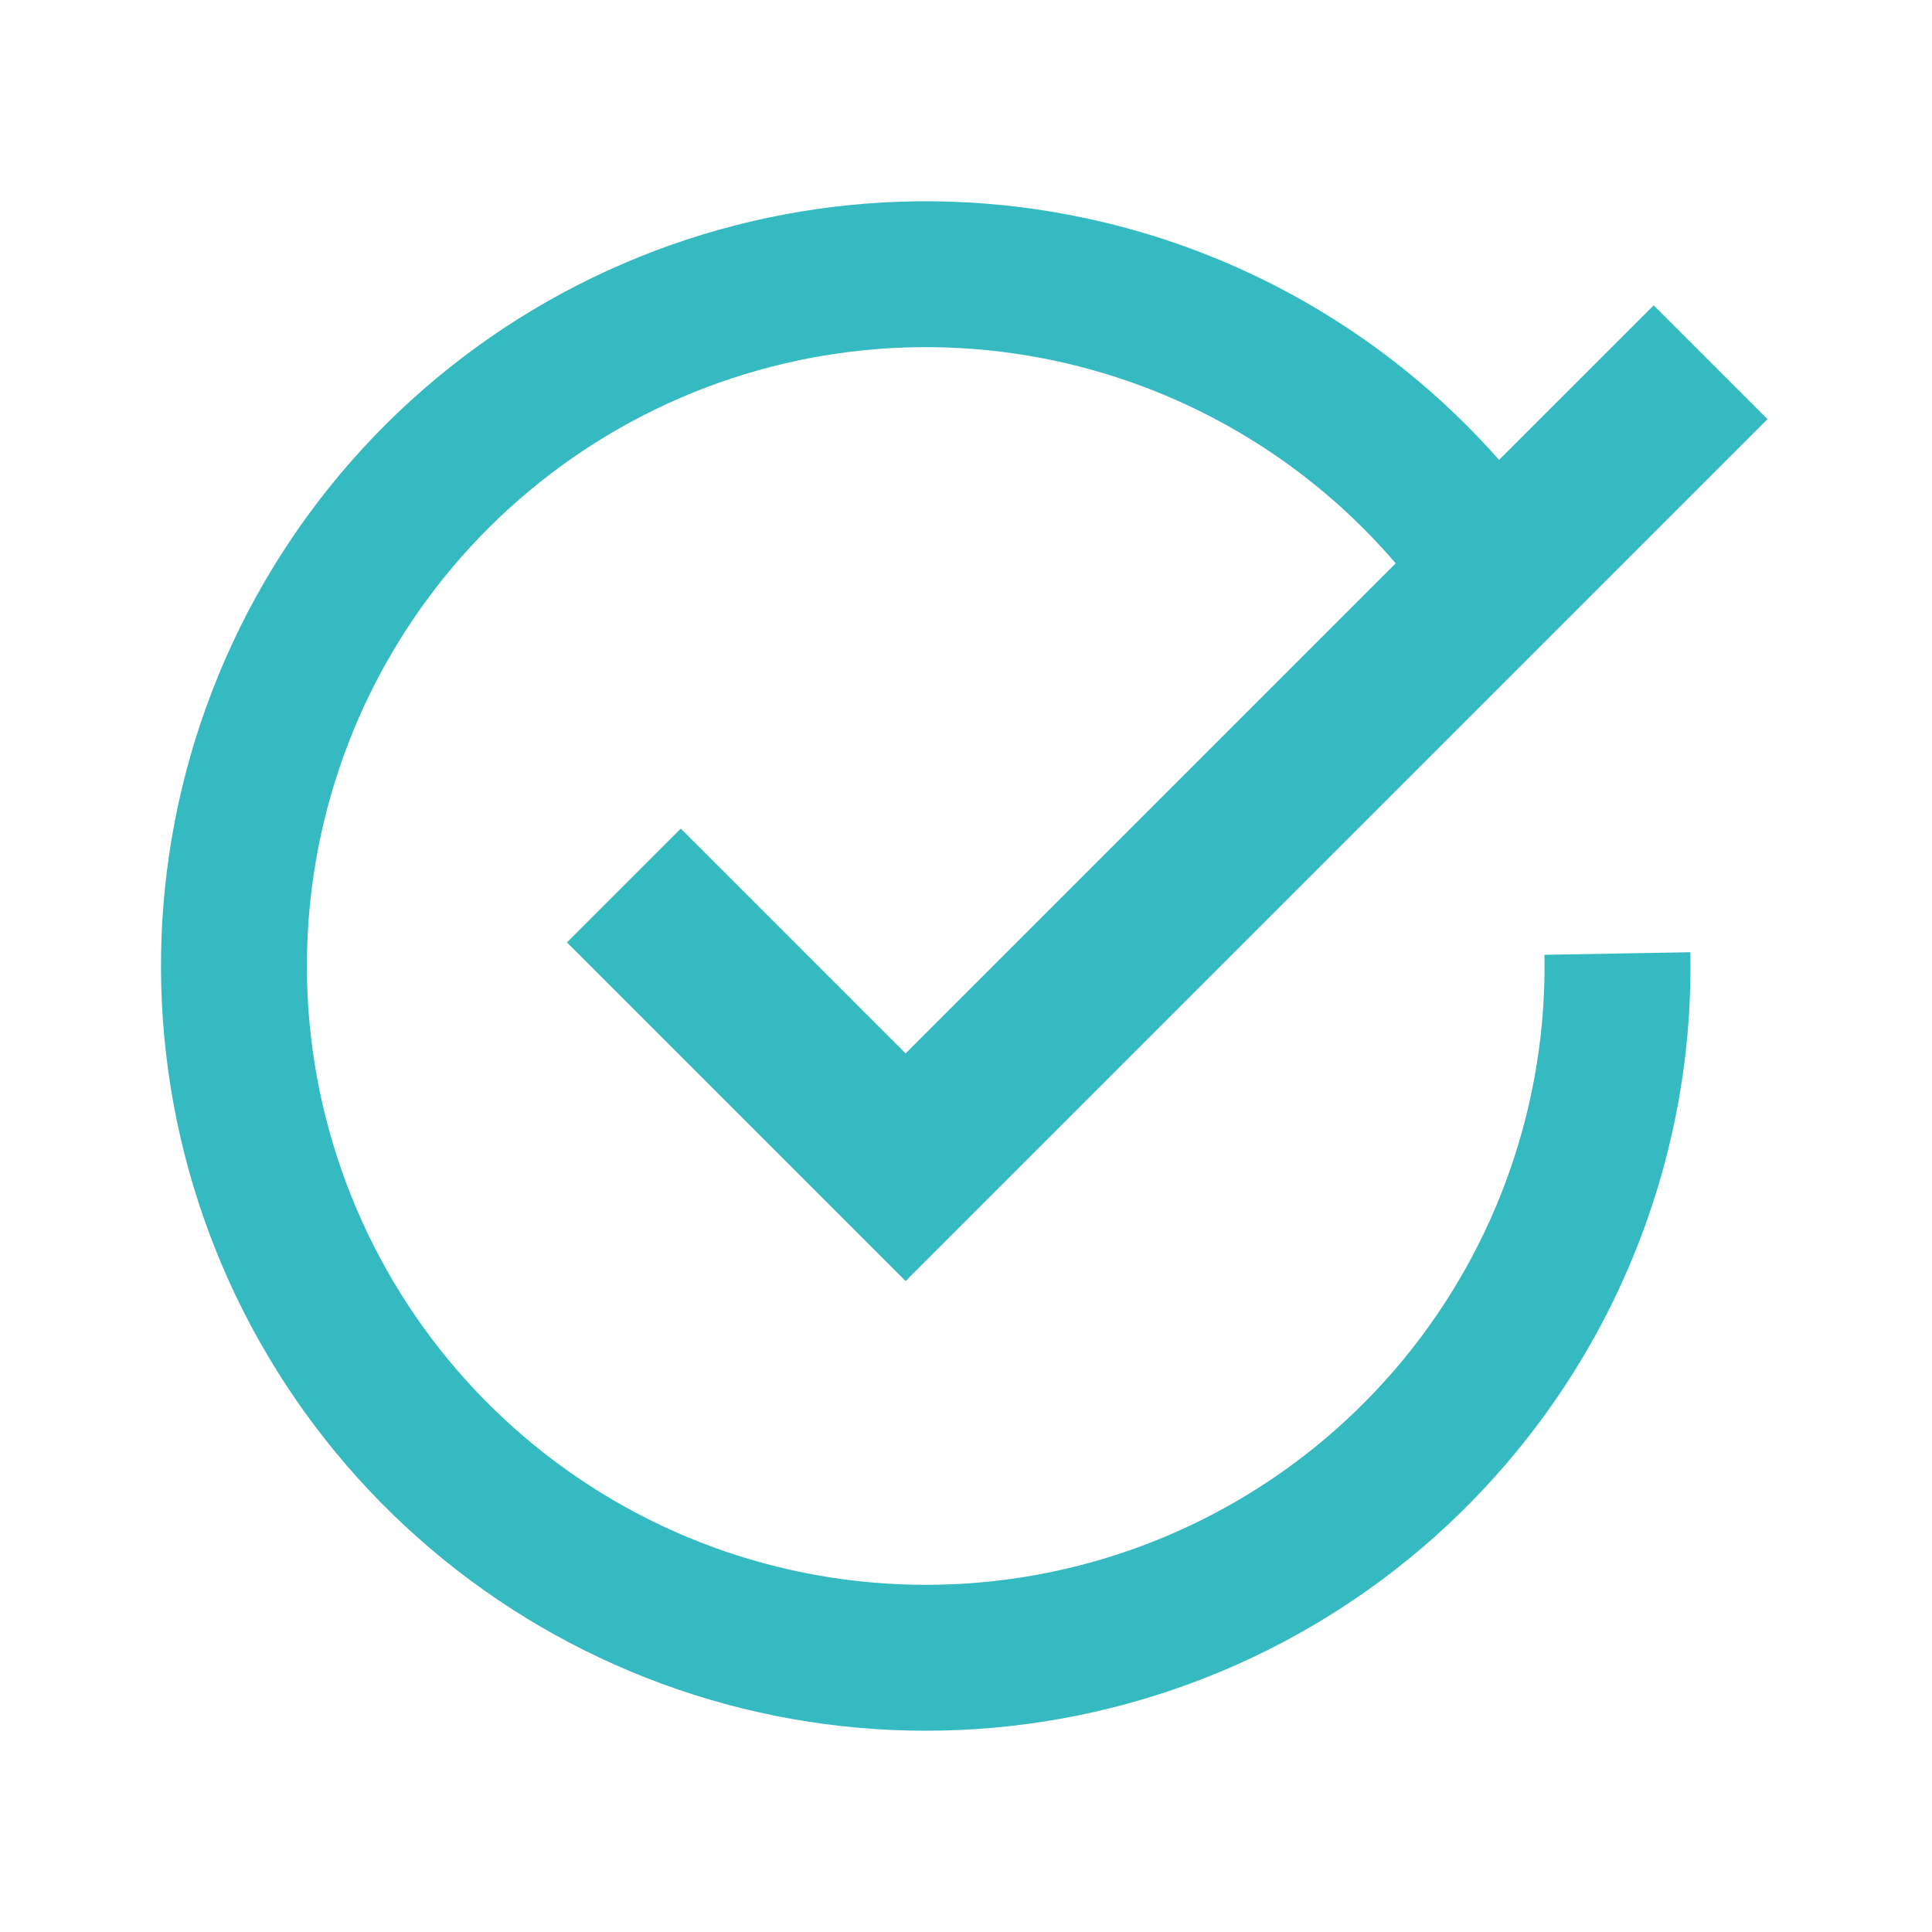
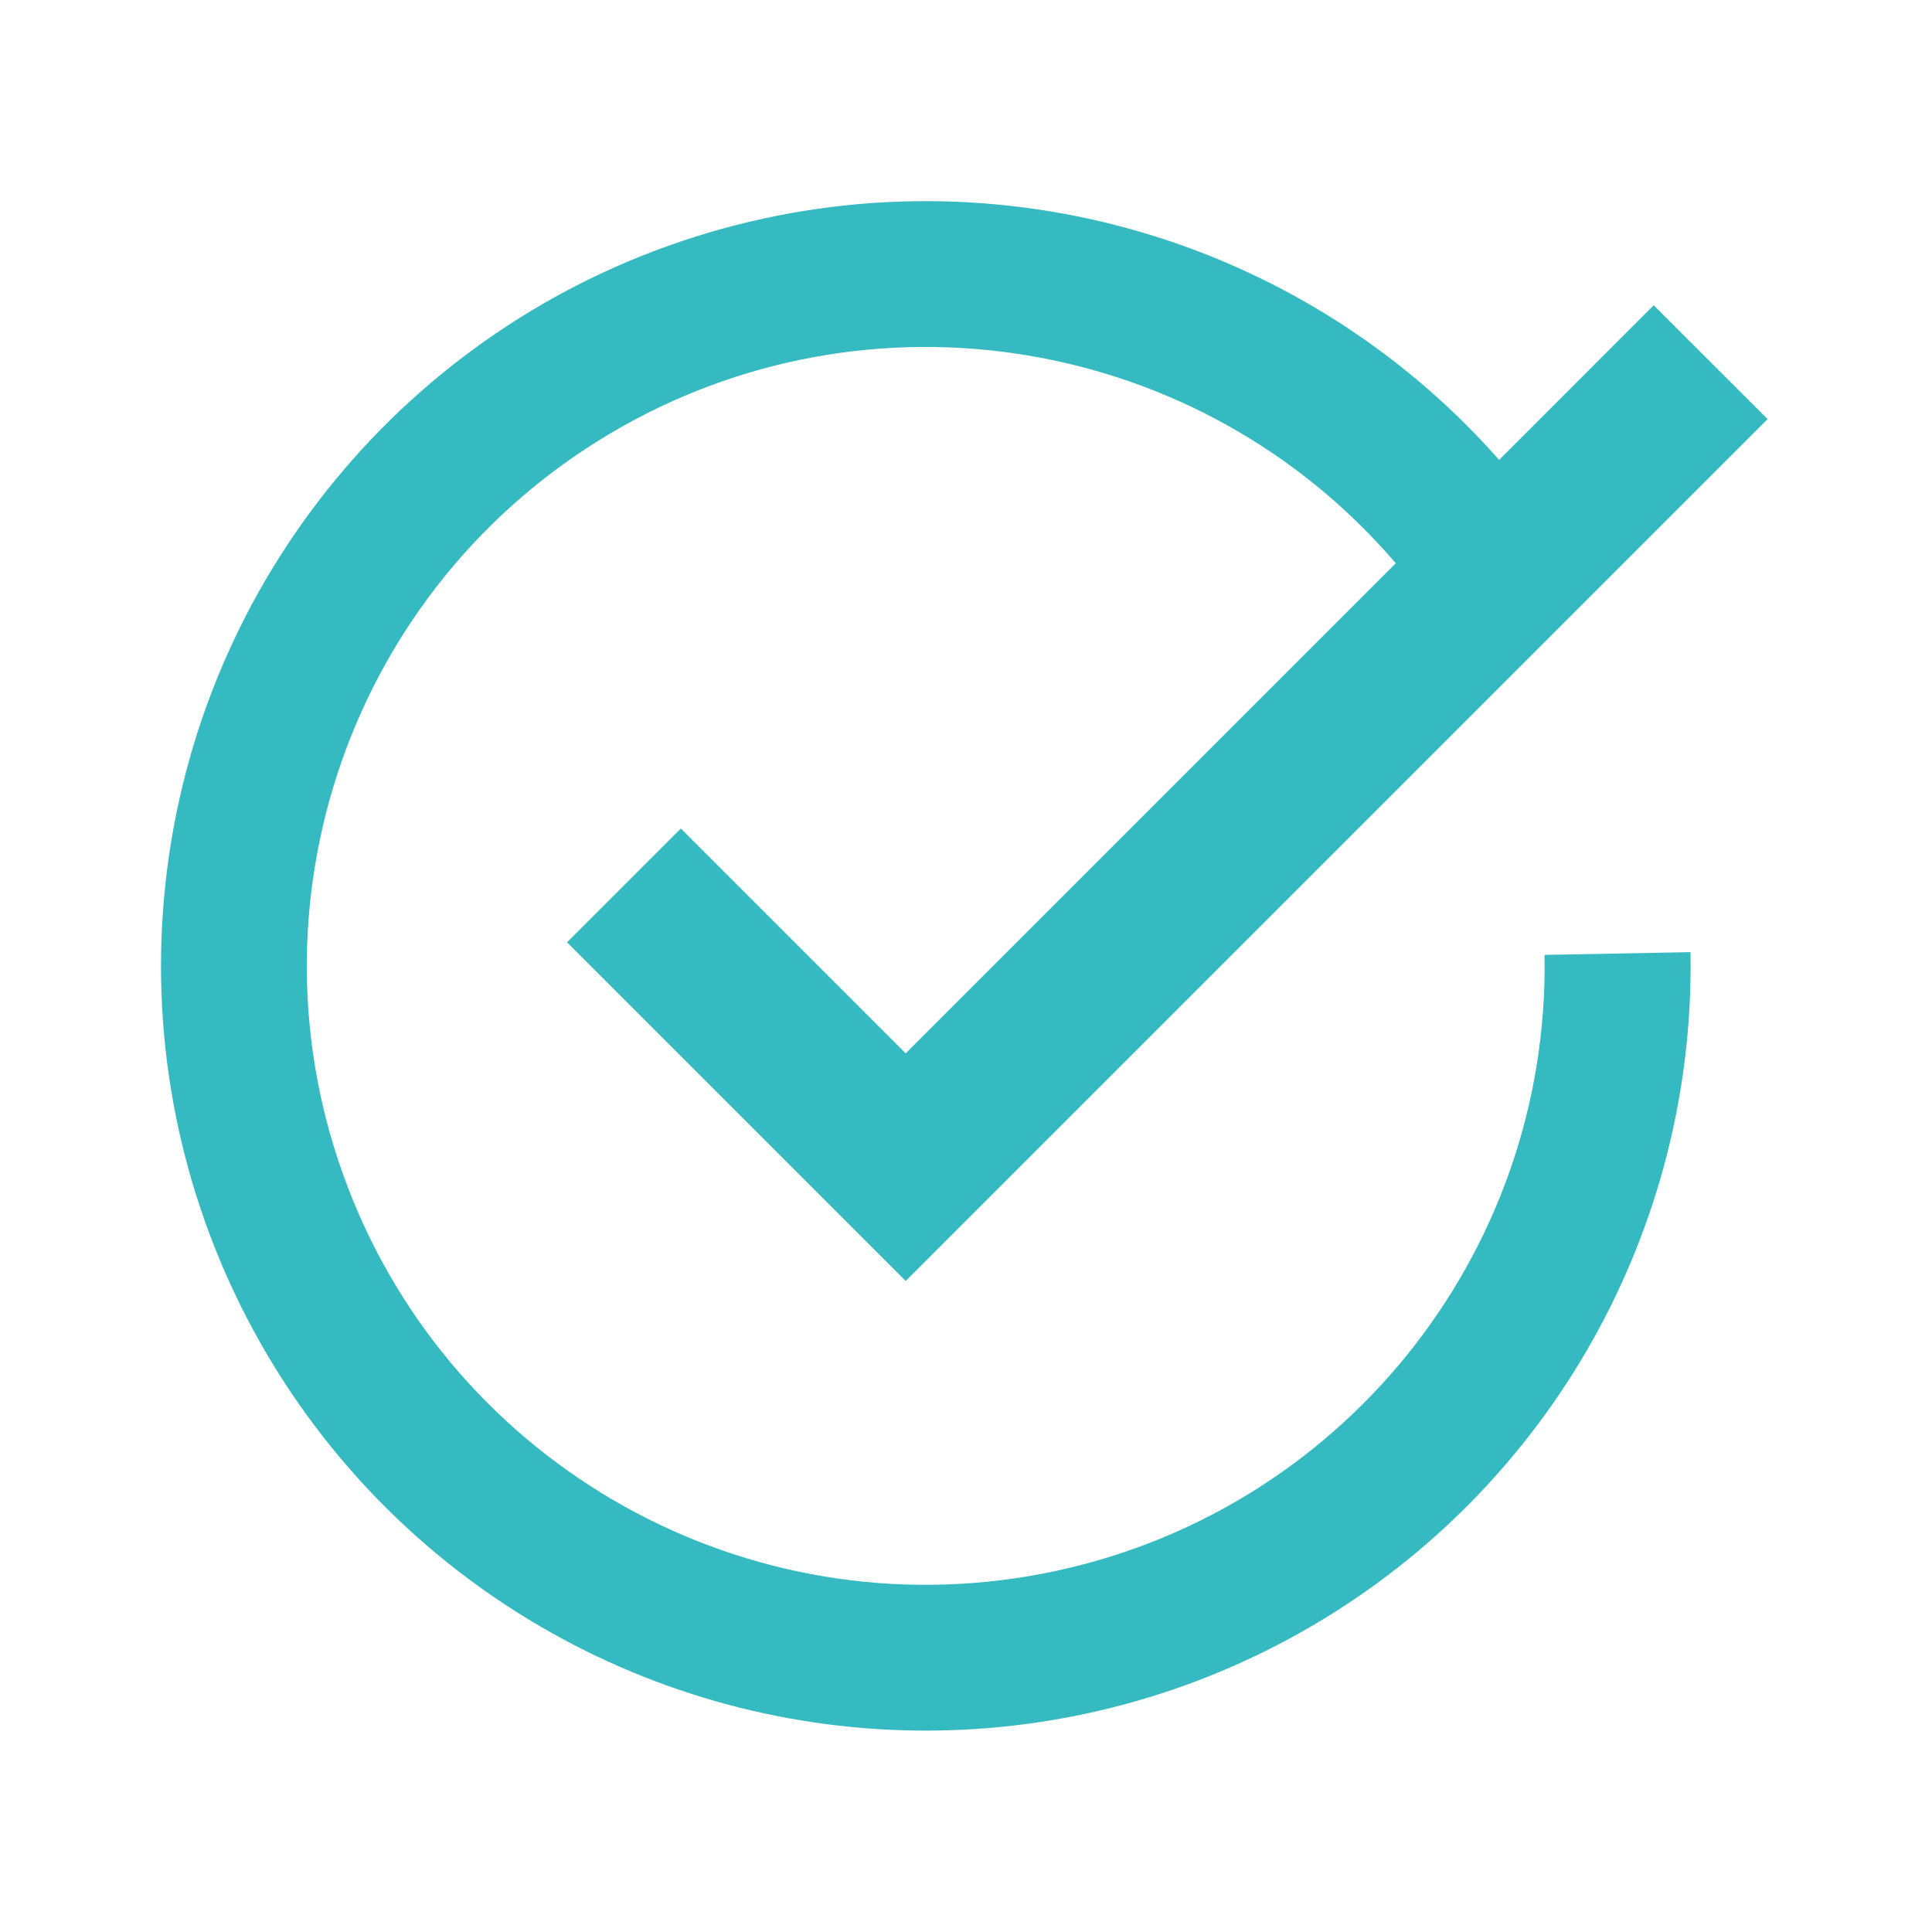
- <svg xmlns="http://www.w3.org/2000/svg" width="24" height="24" viewBox="0 0 24 24" fill="none">
-   <path fill-rule="evenodd" clip-rule="evenodd" d="M19.186 11.862L19.186 11.861L20.998 11.829C21.011 12.505 20.951 13.177 20.822 13.832C20.521 15.364 19.845 16.808 18.84 18.03C17.407 19.776 15.399 20.953 13.175 21.351C10.953 21.749 8.66 21.343 6.71 20.204C4.76 19.065 3.279 17.269 2.533 15.137C1.787 13.005 1.825 10.678 2.64 8.572C3.455 6.465 4.994 4.718 6.98 3.644C8.967 2.57 11.271 2.238 13.48 2.709C15.027 3.038 16.456 3.746 17.646 4.756C17.993 5.05 18.319 5.37 18.622 5.713L20.543 3.793L21.957 5.207L11.957 15.207L11.25 15.914L10.543 15.207L7.043 11.707L8.457 10.293L11.25 13.086L17.338 6.998C16.243 5.72 14.756 4.834 13.102 4.481C11.315 4.1 9.45 4.369 7.843 5.238C6.235 6.108 4.99 7.521 4.33 9.226C3.671 10.93 3.64 12.814 4.244 14.539C4.847 16.264 6.046 17.717 7.624 18.639C9.202 19.56 11.057 19.889 12.856 19.567C14.655 19.245 16.28 18.292 17.44 16.88C18.6 15.468 19.219 13.689 19.186 11.862Z" fill="#36BAC1" />
+ <svg xmlns="http://www.w3.org/2000/svg" width="24" height="24" fill="none" viewBox="0 0 24 24">
+   <path fill="#36BAC1" fill-rule="evenodd" d="M19.186 11.862L21 11.828a9.502 9.502 0 0 1-14.29 8.375 9.5 9.5 0 1 1 11.913-14.49l1.92-1.921 1.415 1.414-10 10-.707.707-.707-.707-3.5-3.5 1.414-1.414 2.793 2.793 6.088-6.088a7.688 7.688 0 1 0 1.848 4.864z" clip-rule="evenodd" />
</svg>
